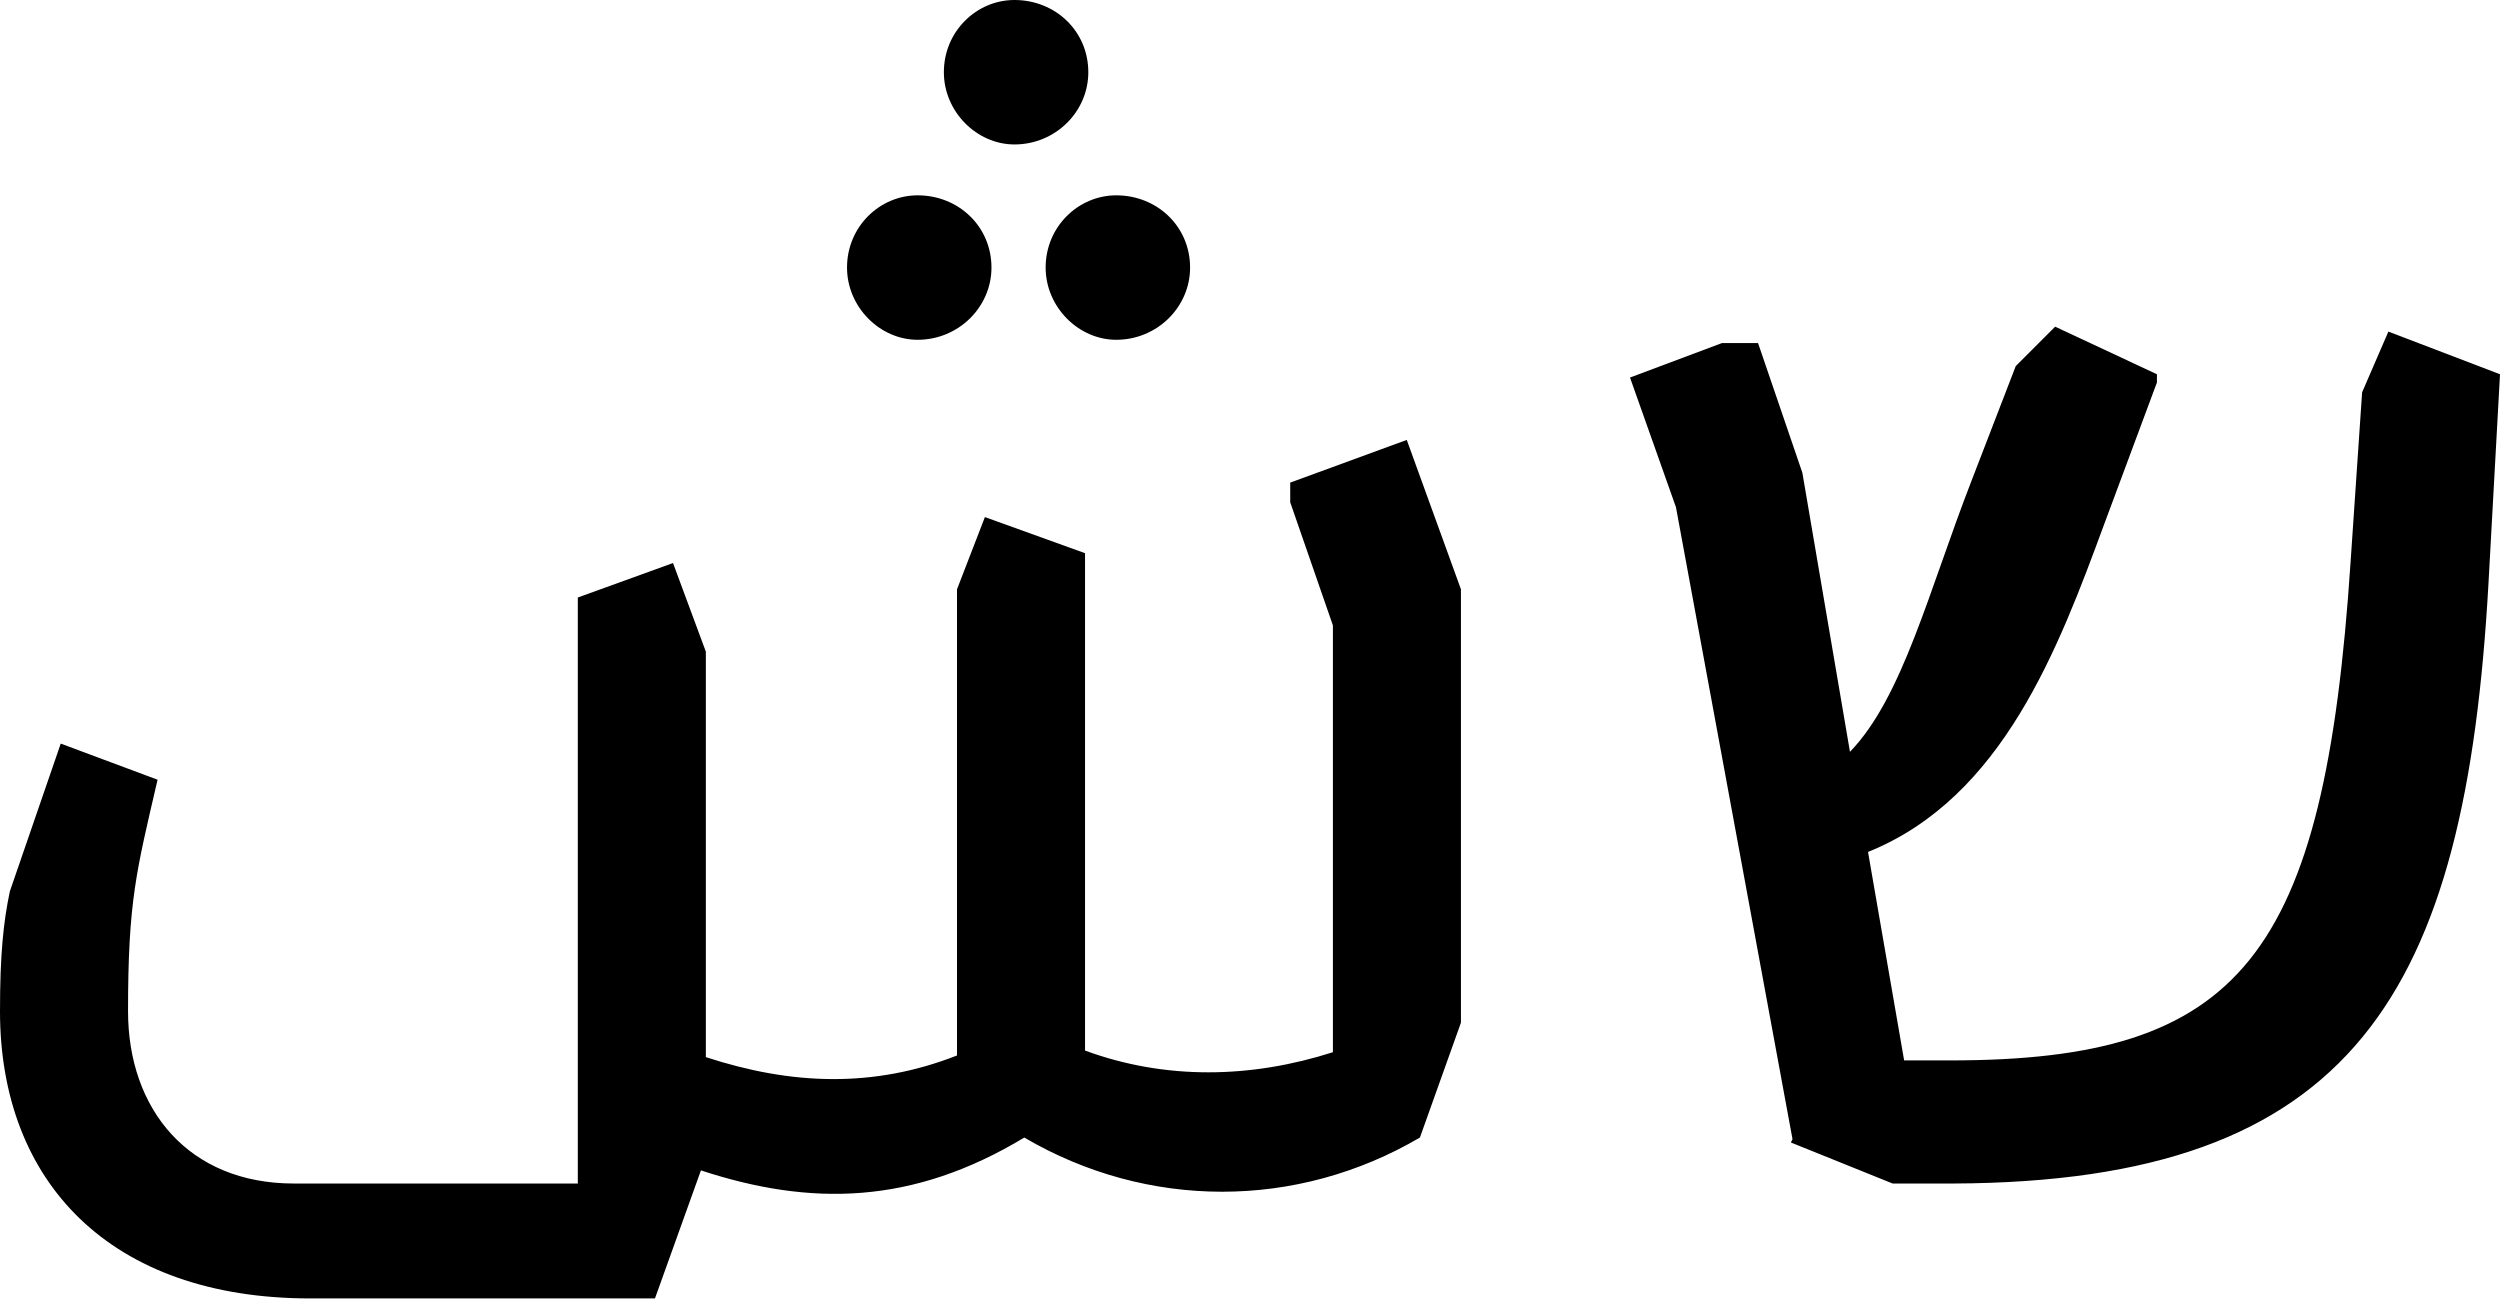
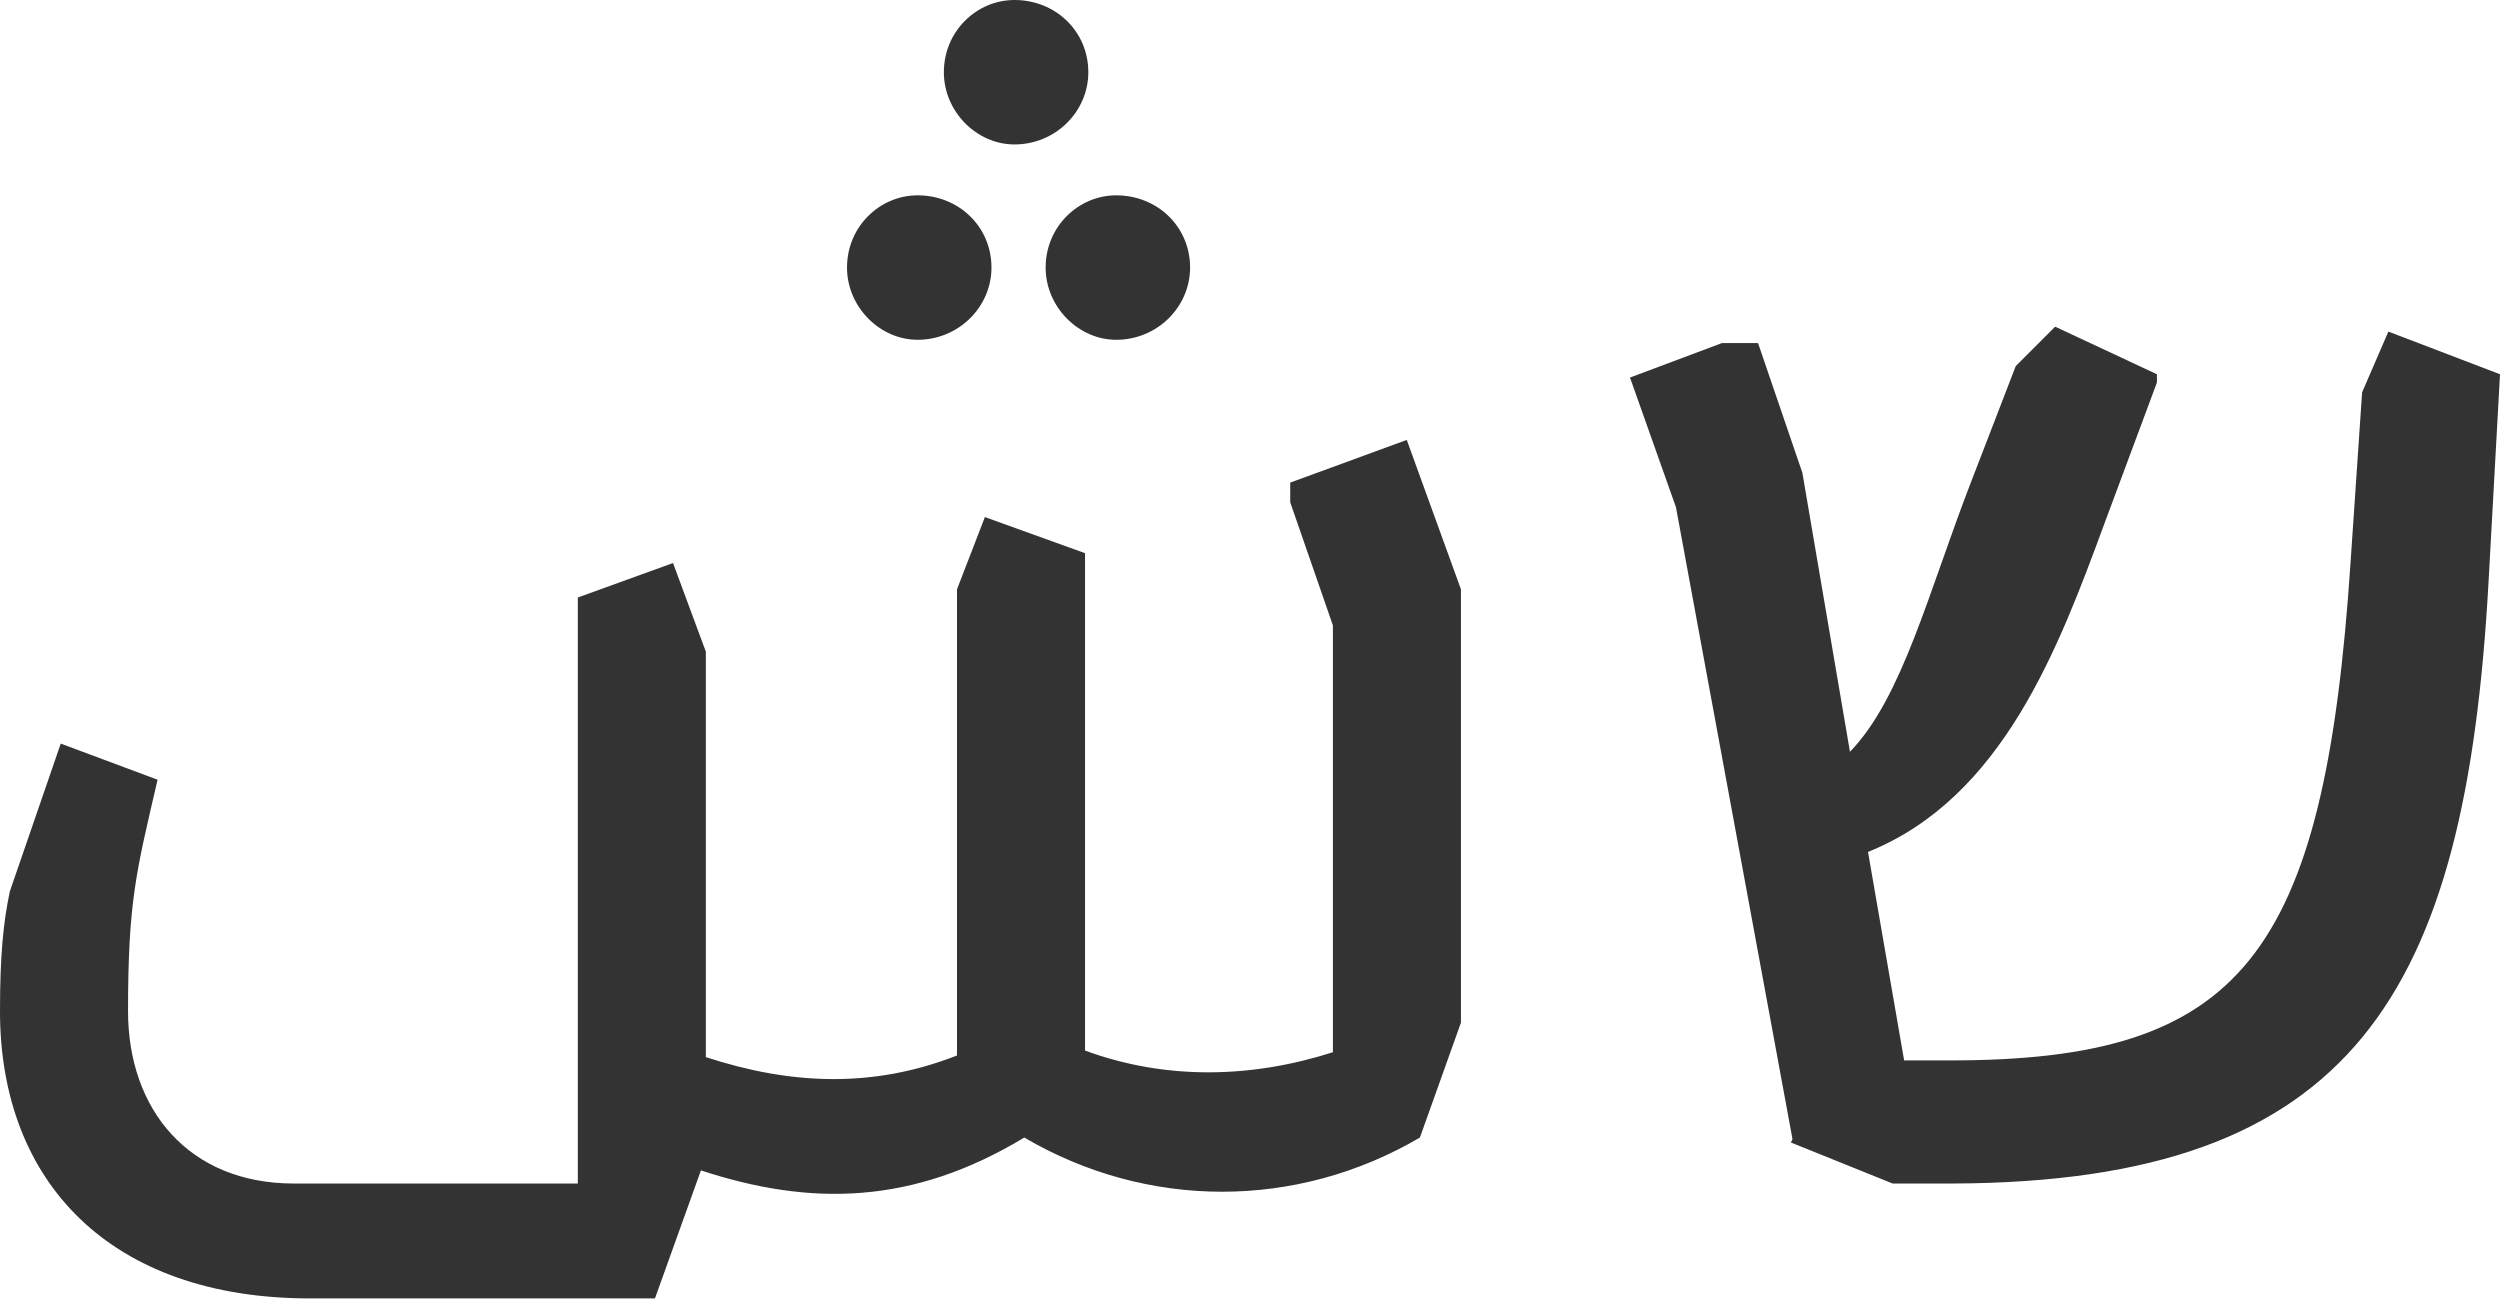
<svg xmlns="http://www.w3.org/2000/svg" xmlns:xlink="http://www.w3.org/1999/xlink" version="1.1" id="Layer_1" x="0px" y="0px" width="508.25px" height="263.971px" viewBox="0 0 508.25 263.971" enable-background="new 0 0 508.25 263.971" xml:space="preserve">
  <g>
-     <defs>
-       <rect id="SVGID_1_" width="508.25" height="263.971" />
-     </defs>
-     <clipPath id="SVGID_2_">
-       <use xlink:href="#SVGID_1_" overflow="visible" />
-     </clipPath>
-     <g clip-path="url(#SVGID_2_)">
-       <g>
-         <defs>
-           <rect id="SVGID_3_" x="-9" y="-8" width="526.25" height="272.971" />
-         </defs>
-         <clipPath id="SVGID_4_">
-           <use xlink:href="#SVGID_3_" overflow="visible" />
-         </clipPath>
-         <path clip-path="url(#SVGID_4_)" d="M508.251,76.088l-22.693-8.677l-5.34,12.347l-2.336,34.373     c-5.339,80.76-22.359,101.451-81.427,101.451h-9.344l-7.343-42.383c27.365-11.012,38.712-41.381,48.056-66.743l10.68-28.7v-1.668     l-20.691-9.678l-8.009,8.009l-9.01,23.36c-8.677,22.358-14.017,44.051-24.696,55.063l-9.677-56.731l-9.011-26.364h-7.342     l-18.688,7.008l9.344,26.364l23.694,128.48l-0.334,0.668l20.691,8.343h12.348c81.427-0.333,104.12-38.377,108.792-122.141     L508.251,76.088z M297.009,119.805l-11.013-30.369l-23.693,8.678v4.005l8.676,25.028v86.767     c-16.686,5.34-34.039,5.673-50.391-0.334V112.463l-20.357-7.342l-5.673,14.684v94.775c-17.02,6.675-33.706,6.007-51.059,0.334     v-82.428l-6.674-18.021l-19.356,7.008V240.61H59.736c-21.358,0-33.706-15.018-33.706-35.04c0-22.359,1.669-28.366,6.007-47.055     l-19.689-7.342L2.003,181.209C0.667,187.549,0,194.224,0,205.57c0,34.707,22.359,58.4,63.073,58.4h70.081l9.344-26.029     c22.359,7.342,43.049,7.008,65.742-6.676c25.029,14.685,55.398,14.685,80.426,0l8.343-23.359V119.805z M212.579,54.396     c0,8.009,6.674,14.683,14.35,14.683c8.342,0,15.017-6.674,15.017-14.683c0-8.344-6.675-14.685-15.017-14.685     C219.253,39.712,212.579,46.053,212.579,54.396 M186.549,69.079c8.343,0,15.017-6.674,15.017-14.683     c0-8.344-6.674-14.685-15.017-14.685c-7.676,0-14.35,6.341-14.35,14.685C172.199,62.405,178.873,69.079,186.549,69.079      M206.238,29.367c8.343,0,15.017-6.674,15.017-14.685C221.255,6.34,214.581,0,206.238,0c-7.676,0-14.35,6.34-14.35,14.683     C191.888,22.693,198.562,29.367,206.238,29.367" />
+     <g>
+       <defs>
+         <rect id="SVGID_1_" x="0" y="0" width="508.25" height="263.971" />
+       </defs>
+       <clipPath id="SVGID_2_">
+         <use xlink:href="#SVGID_1_" overflow="visible" />
+       </clipPath>
+       <g clip-path="url(#SVGID_2_)">
+         <g>
+           <g>
+             <defs>
+               <rect id="SVGID_3_" x="-9" y="-8" width="526.25" height="272.971" />
+             </defs>
+             <clipPath id="SVGID_4_">
+               <use xlink:href="#SVGID_3_" overflow="visible" />
+             </clipPath>
+             <path clip-path="url(#SVGID_4_)" fill="#333333" d="M508.25,76.088l-22.692-8.677l-5.34,12.347l-2.336,34.373       c-5.339,80.76-22.359,101.451-81.428,101.451h-9.344l-7.343-42.384c27.365-11.012,38.712-41.381,48.056-66.742l10.681-28.7       v-1.668l-20.691-9.678l-8.009,8.009l-9.01,23.359c-8.678,22.358-14.018,44.052-24.696,55.063l-9.677-56.731l-9.012-26.363       h-7.342l-18.688,7.008l9.344,26.364l23.694,128.479l-0.334,0.668l20.69,8.343h12.349       c81.427-0.333,104.119-38.377,108.791-122.141L508.25,76.088z M297.009,119.805l-11.013-30.369l-23.693,8.678v4.006       l8.676,25.027v86.768c-16.686,5.34-34.039,5.673-50.391-0.334V112.463l-20.357-7.342l-5.673,14.684v94.775       c-17.02,6.675-33.706,6.007-51.059,0.334v-82.429l-6.674-18.021l-19.356,7.008V240.61H59.736       c-21.357,0-33.706-15.018-33.706-35.04c0-22.358,1.67-28.365,6.008-47.055l-19.689-7.342L2.003,181.209       C0.667,187.549,0,194.224,0,205.57c0,34.707,22.358,58.4,63.072,58.4h70.081l9.345-26.029       c22.358,7.343,43.049,7.008,65.741-6.676c25.029,14.686,55.398,14.686,80.427,0l8.343-23.359V119.805L297.009,119.805z        M212.579,54.396c0,8.009,6.674,14.684,14.35,14.684c8.342,0,15.017-6.675,15.017-14.684c0-8.344-6.675-14.685-15.017-14.685       C219.253,39.712,212.579,46.053,212.579,54.396 M186.549,69.079c8.343,0,15.017-6.675,15.017-14.684       c0-8.344-6.674-14.685-15.017-14.685c-7.676,0-14.351,6.341-14.351,14.685C172.199,62.405,178.873,69.079,186.549,69.079        M206.238,29.367c8.344,0,15.018-6.675,15.018-14.686C221.255,6.34,214.581,0,206.238,0c-7.676,0-14.35,6.34-14.35,14.683       C191.888,22.693,198.562,29.367,206.238,29.367" />
+           </g>
+         </g>
      </g>
    </g>
  </g>
</svg>
